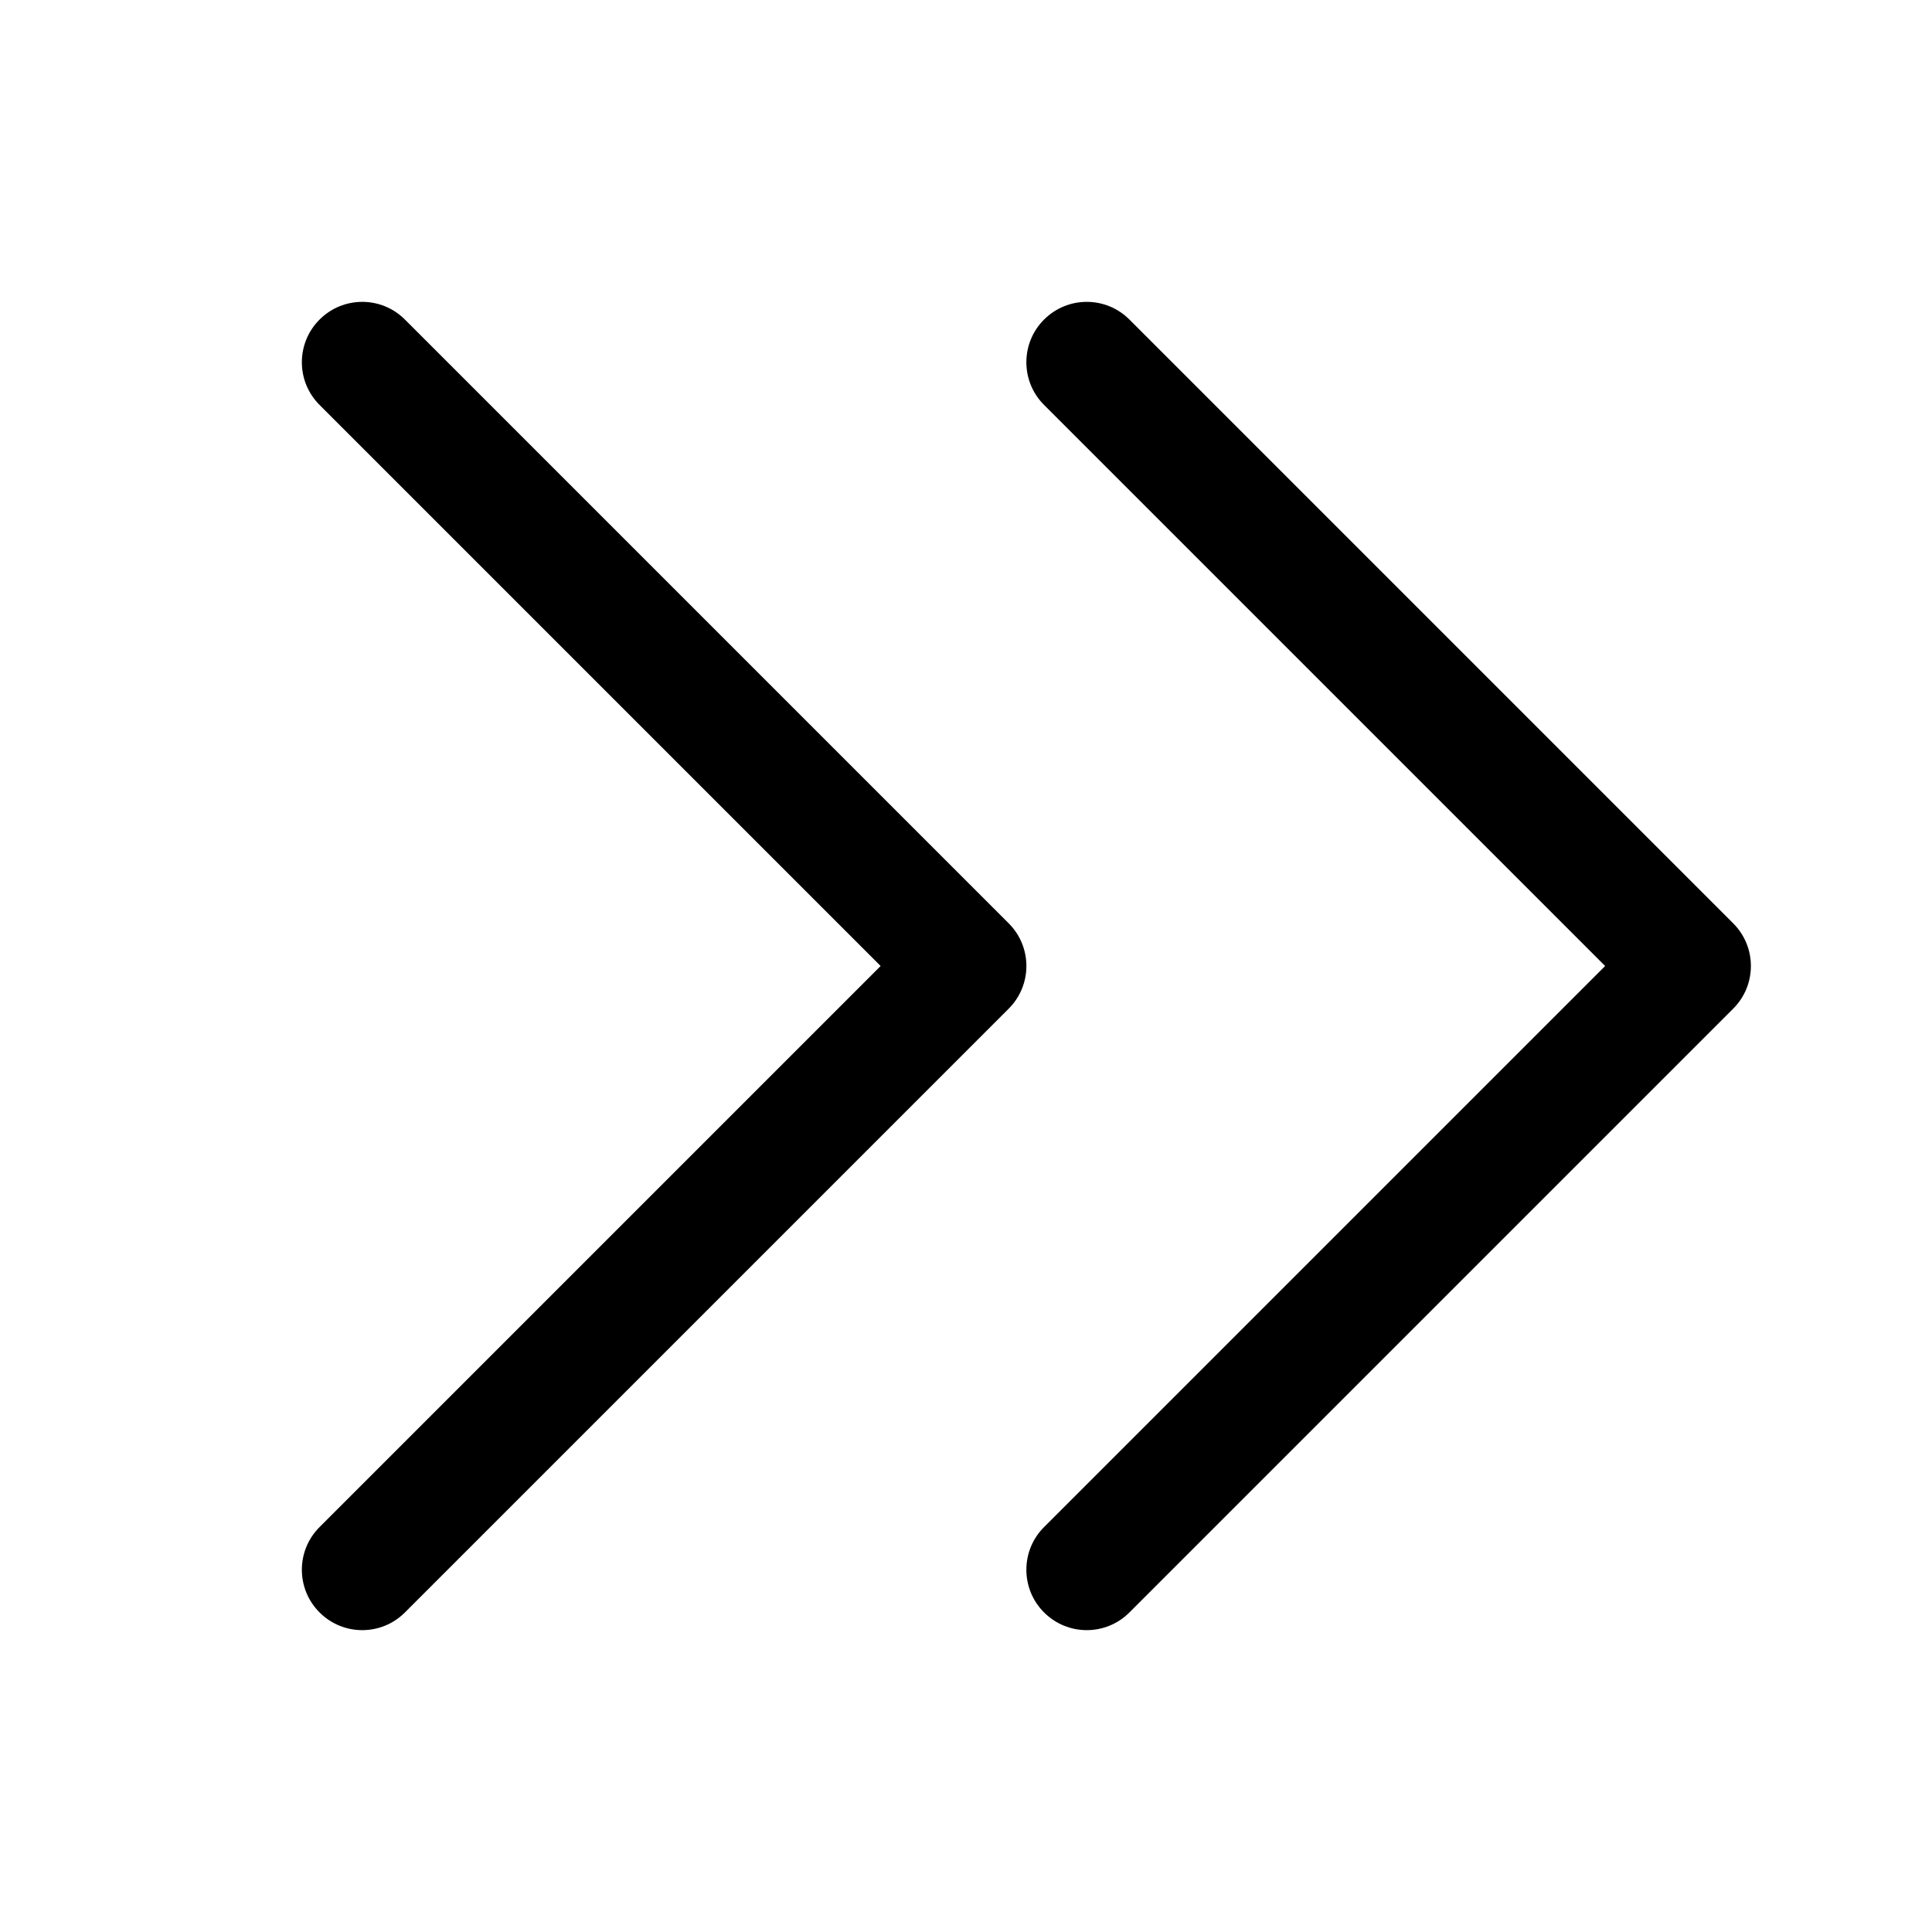
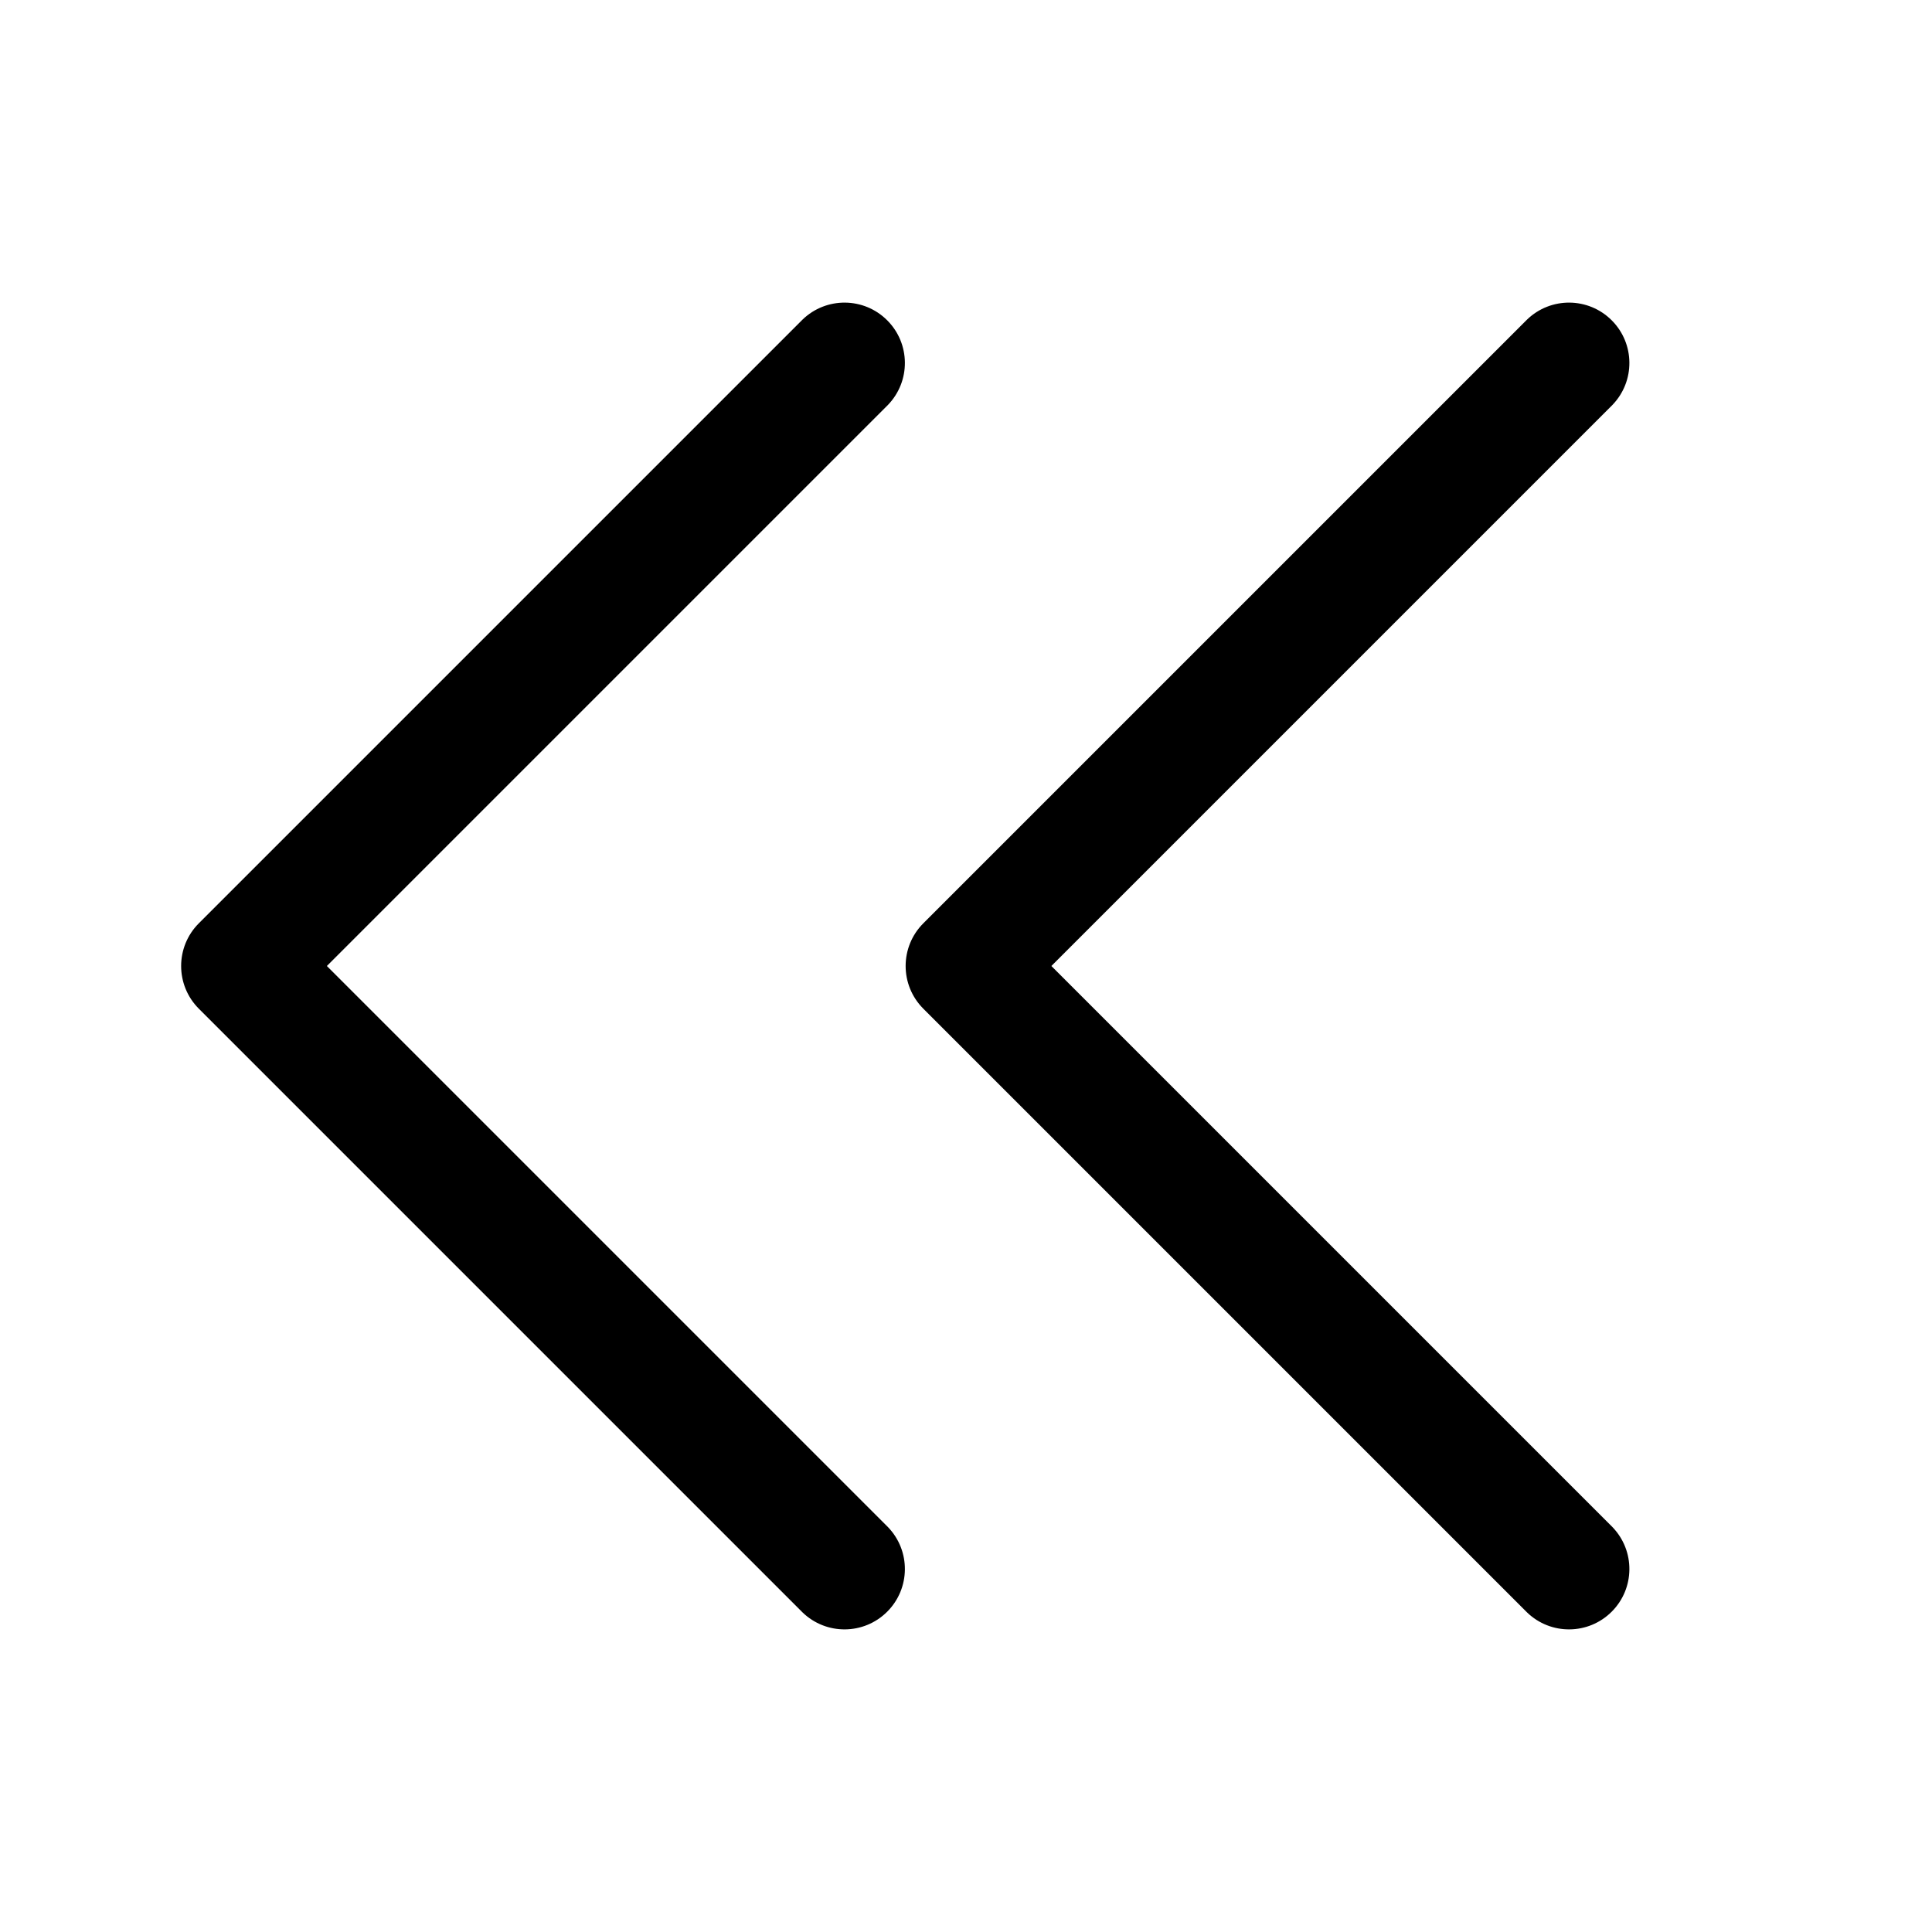
- <svg xmlns="http://www.w3.org/2000/svg" width="32" height="32" viewBox="0 0 32 32" fill="none">
+ <svg xmlns="http://www.w3.org/2000/svg" viewBox="0 0 32 32">
  <g id="Square"> </g>
-   <g id="Icon">
-     <path id="Union" fill-rule="evenodd" clip-rule="evenodd" d="M6.707 5.293C6.317 4.902 5.683 4.902 5.293 5.293C4.902 5.683 4.902 6.317 5.293 6.707L14.586 16L5.293 25.293C4.902 25.683 4.902 26.317 5.293 26.707C5.683 27.098 6.317 27.098 6.707 26.707L16.707 16.707C17.098 16.317 17.098 15.683 16.707 15.293L6.707 5.293ZM18.707 5.293C18.317 4.902 17.683 4.902 17.293 5.293C16.902 5.683 16.902 6.317 17.293 6.707L26.586 16L17.293 25.293C16.902 25.683 16.902 26.317 17.293 26.707C17.683 27.098 18.317 27.098 18.707 26.707L28.707 16.707C29.098 16.317 29.098 15.683 28.707 15.293L18.707 5.293Z" fill="black" />
-   </g>
+   <path d="M14.707 6.707a1 1 0 00-1.414-1.414l-10 10a1 1 0 000 1.414l10 10a1 1 0 001.414-1.414L5.414 16l9.293-9.293zm12 0a1 1 0 00-1.414-1.414l-10 10a1 1 0 000 1.414l10 10a1 1 0 001.414-1.414L17.414 16l9.293-9.293z" />
</svg>
